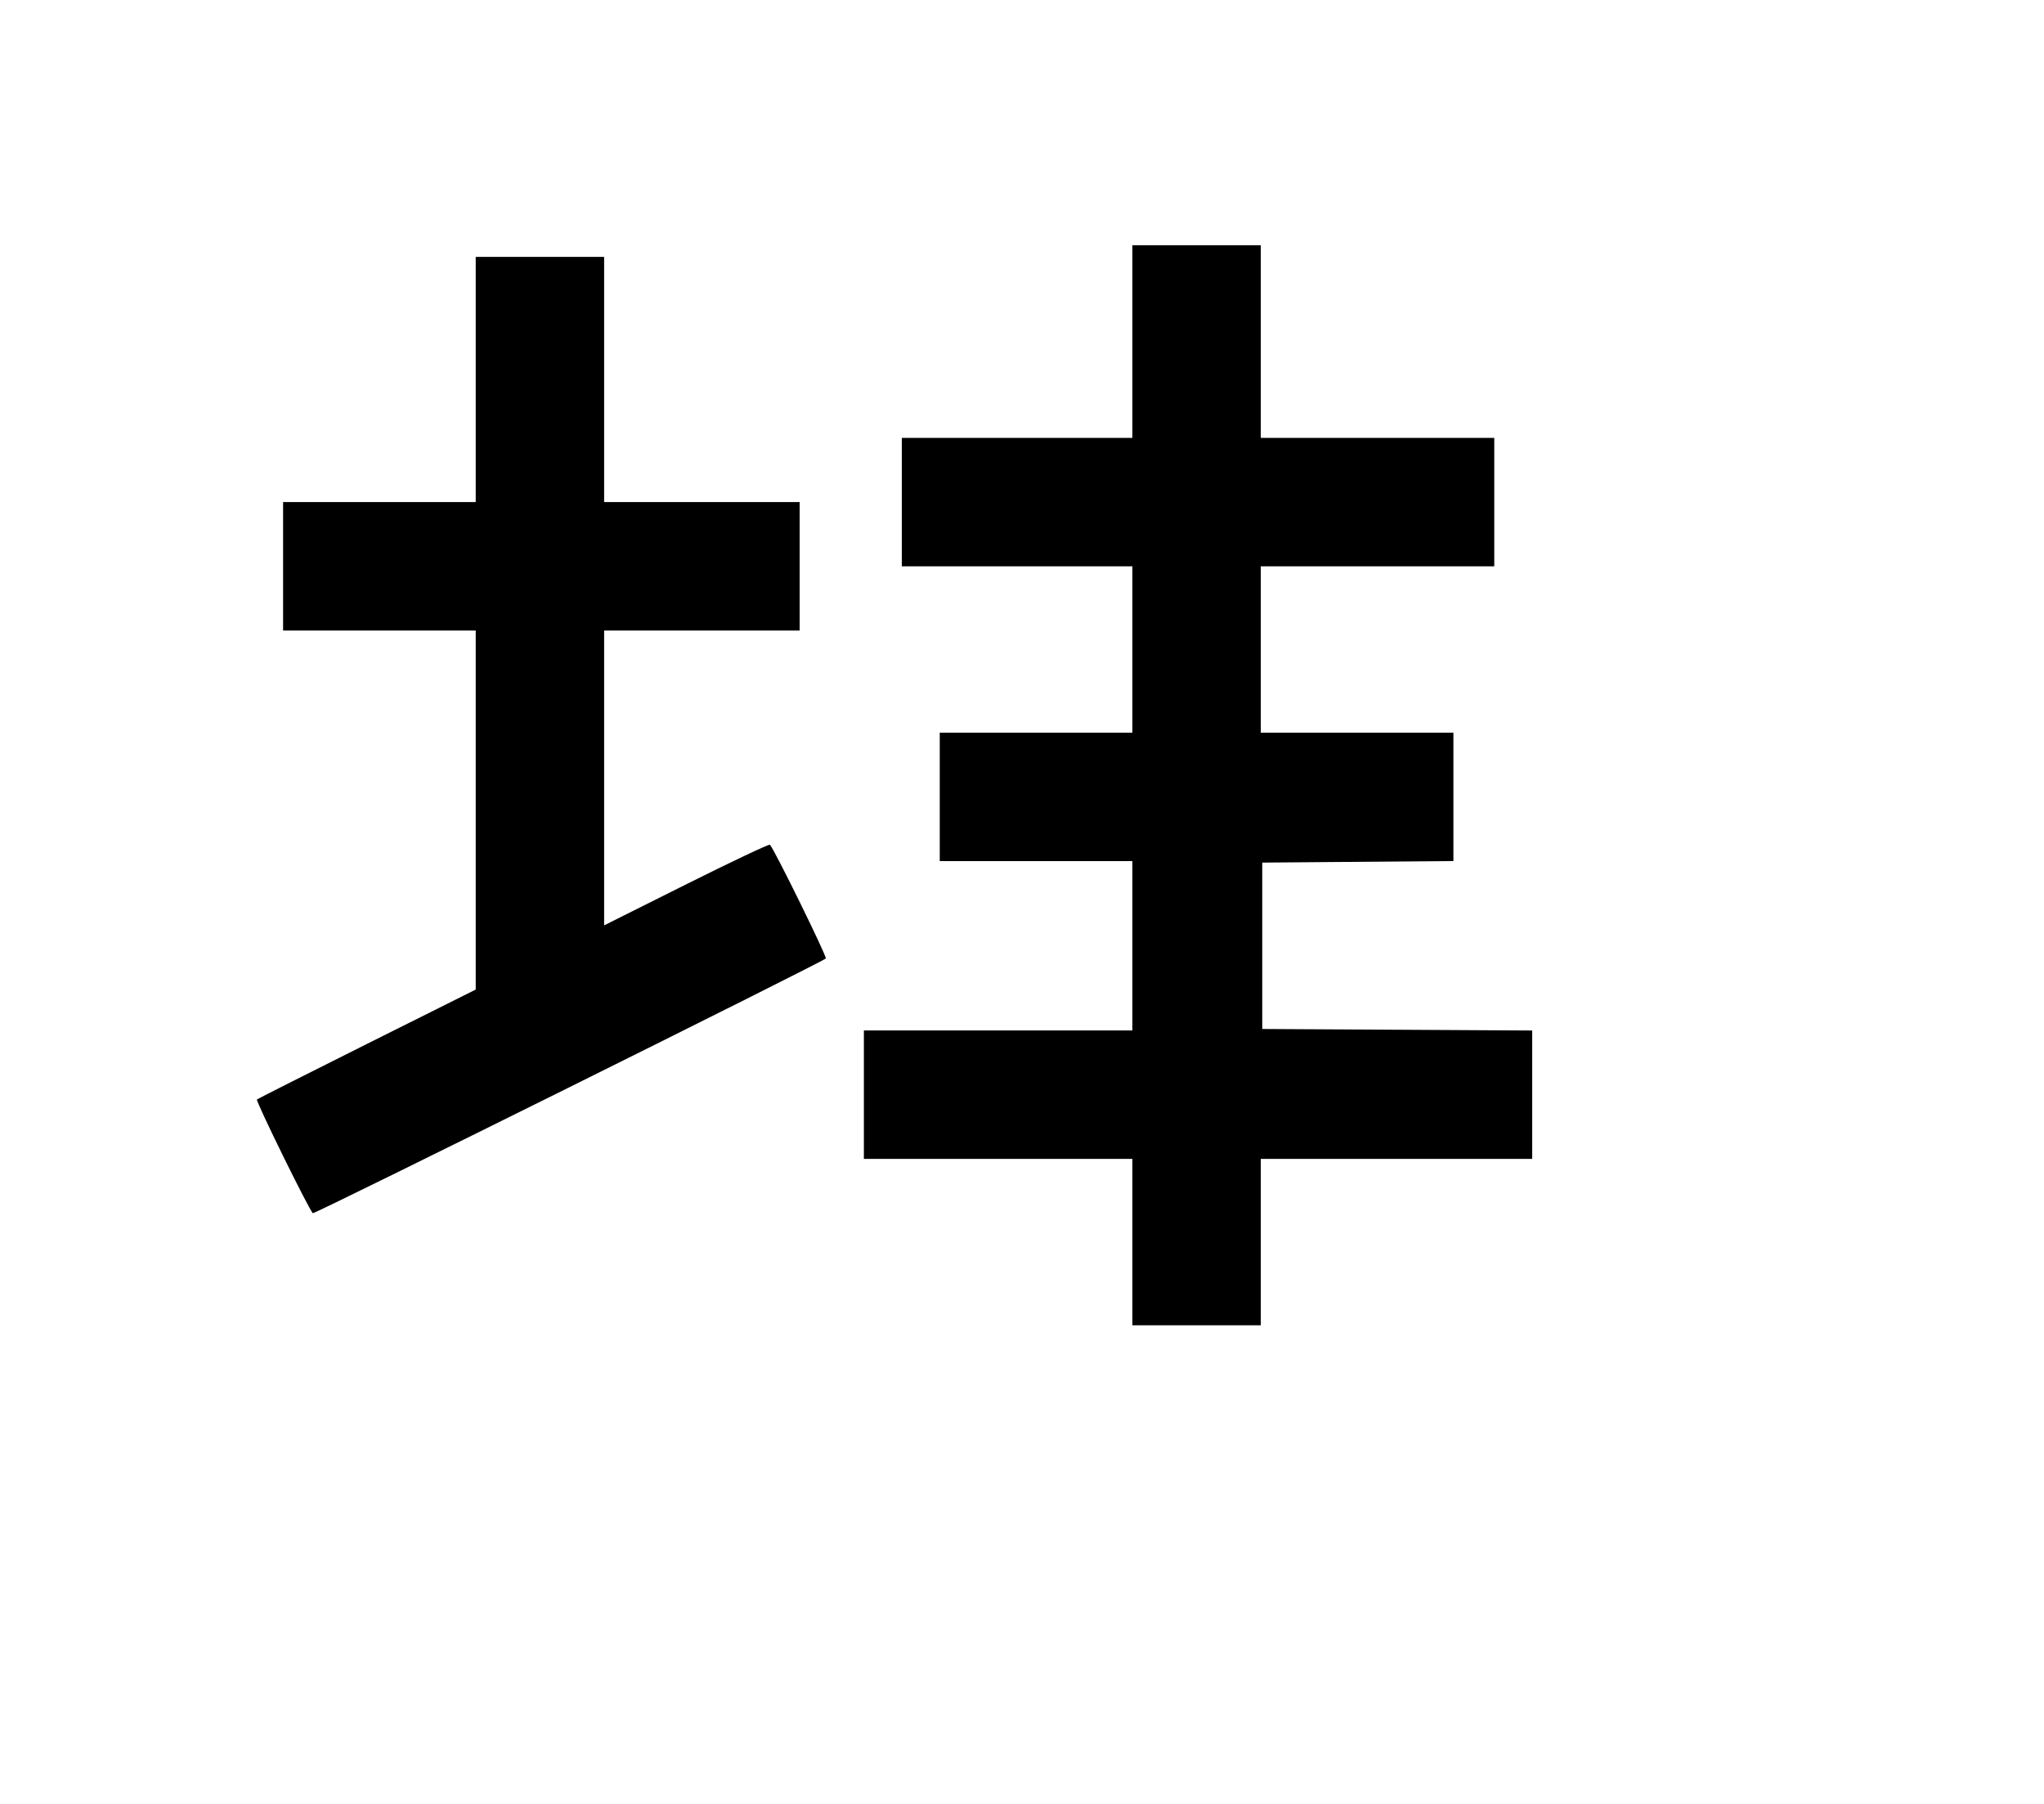
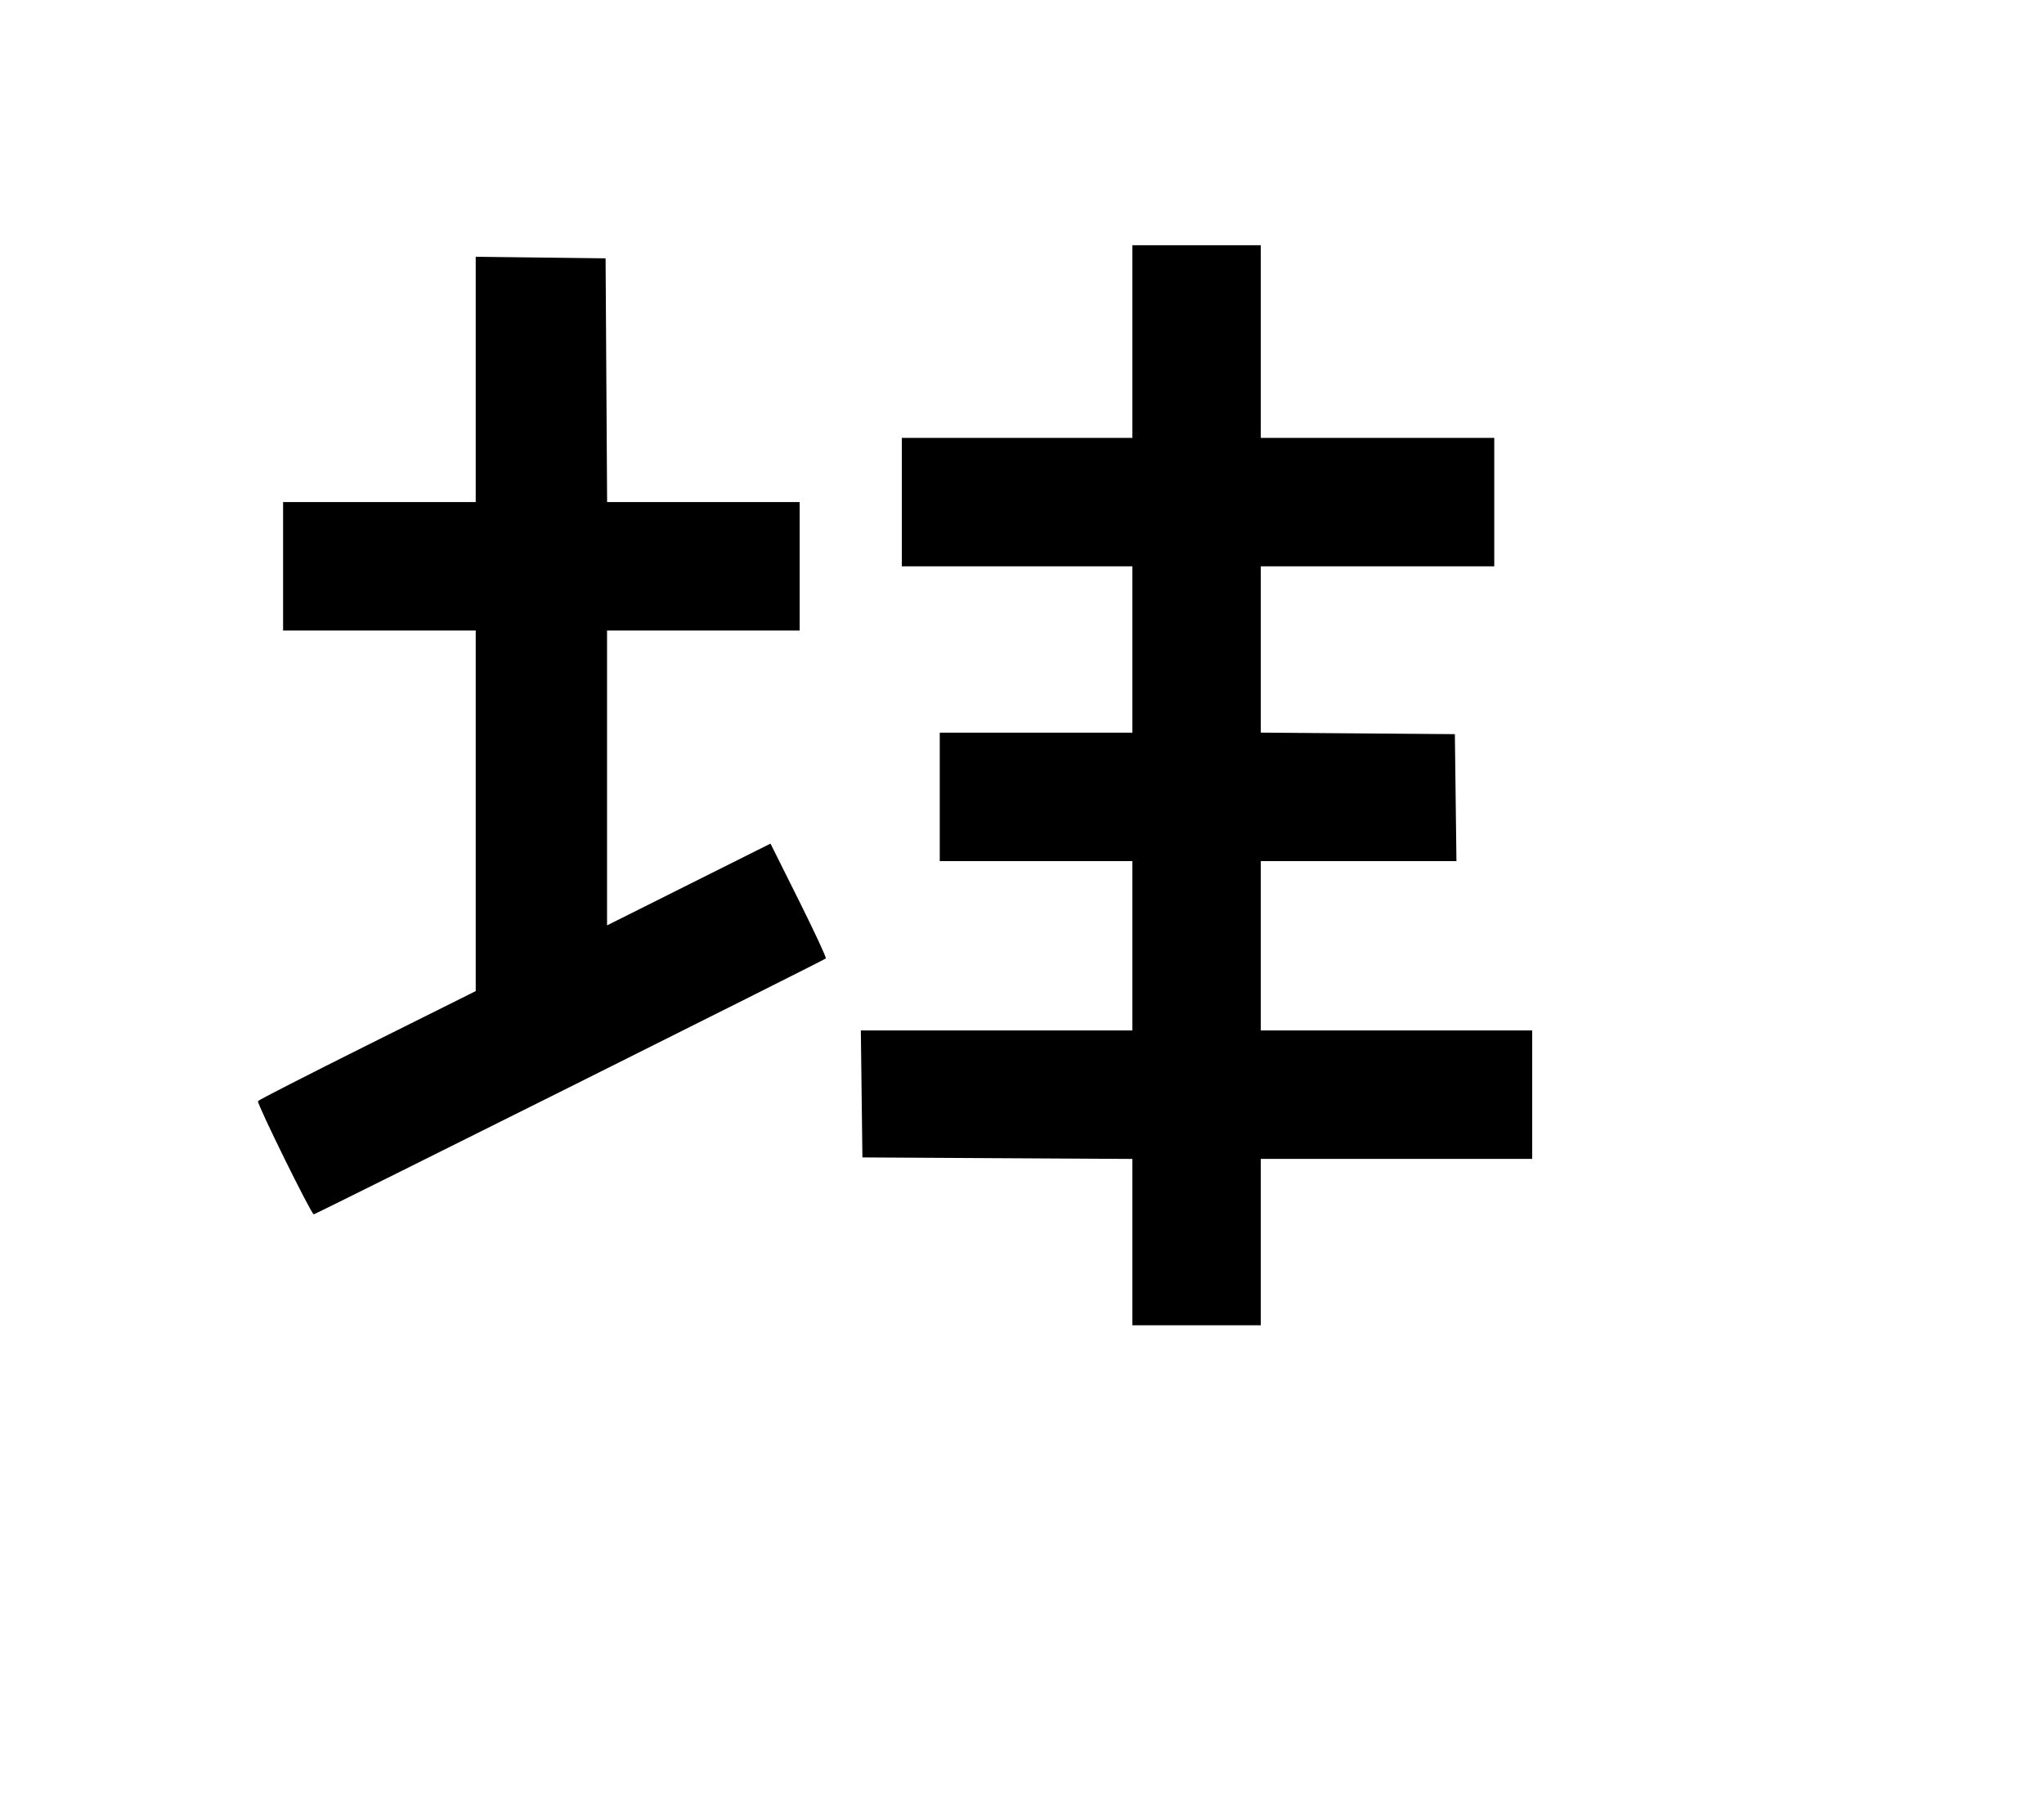
<svg xmlns="http://www.w3.org/2000/svg" width="136mm" height="120mm" version="1.1" viewBox="0 0 600 529.412">
-   <path d="M332.400 100.234 L 332.400 128.505 298.560 128.505 L 264.720 128.505 264.720 147.352 L 264.720 166.200 298.560 166.200 L 332.400 166.200 332.400 190.616 L 332.400 215.032 304.129 215.032 L 275.857 215.032 275.857 233.879 L 275.857 252.727 304.129 252.727 L 332.400 252.727 332.400 277.571 L 332.400 302.415 292.991 302.415 L 253.583 302.415 253.583 321.262 L 253.583 340.110 292.991 340.110 L 332.400 340.110 332.400 364.526 L 332.400 388.942 351.247 388.942 L 370.094 388.942 370.094 364.526 L 370.094 340.110 409.931 340.110 L 449.767 340.110 449.767 321.271 L 449.767 302.432 410.145 302.209 L 370.523 301.987 370.523 277.571 L 370.523 253.155 398.580 252.929 L 426.637 252.703 426.637 233.867 L 426.637 215.032 398.365 215.032 L 370.094 215.032 370.094 190.616 L 370.094 166.200 404.362 166.200 L 438.630 166.200 438.630 147.352 L 438.630 128.505 404.362 128.505 L 370.094 128.505 370.094 100.234 L 370.094 71.963 351.247 71.963 L 332.400 71.963 332.400 100.234 M139.642 111.371 L 139.642 147.352 111.371 147.352 L 83.100 147.352 83.100 166.200 L 83.100 185.047 111.371 185.047 L 139.642 185.047 139.642 237.732 L 139.642 290.417 107.730 306.363 C 90.178 315.133,75.641 322.475,75.425 322.678 C 74.985 323.092,90.901 355.460,91.837 356.054 C 92.329 356.367,241.161 282.474,242.410 281.296 C 242.851 280.881,226.935 248.513,225.997 247.918 C 225.667 247.709,214.584 252.947,201.367 259.559 L 177.337 271.580 177.337 228.314 L 177.337 185.047 206.036 185.047 L 234.736 185.047 234.736 166.200 L 234.736 147.352 206.036 147.352 L 177.337 147.352 177.337 111.371 L 177.337 75.390 158.489 75.390 L 139.642 75.390 139.642 111.371 " stroke="none" fill-rule="evenodd" fill="black" />
+   <path d="M332.400 100.234 L 332.400 128.505 298.560 128.505 L 264.720 128.505 264.720 147.352 L 264.720 166.200 298.560 166.200 L 332.400 166.200 332.400 190.616 L 332.400 215.032 304.129 215.032 L 275.857 215.032 275.857 233.879 L 275.857 252.727 304.129 252.727 L 332.400 252.727 332.400 277.571 L 332.400 302.415 292.546 302.415 L 252.693 302.415 252.924 321.048 L 253.155 339.682 292.777 339.904 L 332.400 340.127 332.400 364.534 L 332.400 388.942 351.247 388.942 L 370.094 388.942 370.094 364.526 L 370.094 340.110 409.931 340.110 L 449.767 340.110 449.767 321.262 L 449.767 302.415 409.931 302.415 L 370.094 302.415 370.094 277.571 L 370.094 252.727 398.811 252.727 L 427.527 252.727 427.296 234.093 L 427.065 215.460 398.580 215.234 L 370.094 215.009 370.094 190.604 L 370.094 166.200 404.362 166.200 L 438.630 166.200 438.630 147.352 L 438.630 128.505 404.362 128.505 L 370.094 128.505 370.094 100.234 L 370.094 71.963 351.247 71.963 L 332.400 71.963 332.400 100.234 M139.642 111.355 L 139.642 147.352 111.371 147.352 L 83.100 147.352 83.100 166.200 L 83.100 185.047 111.371 185.047 L 139.642 185.047 139.642 237.958 L 139.642 290.868 107.876 306.708 C 90.405 315.420,75.937 322.818,75.725 323.149 C 75.316 323.787,91.378 356.387,92.101 356.387 C 92.611 356.387,241.842 281.832,242.416 281.291 C 242.634 281.085,239.069 273.415,234.492 264.248 L 226.171 247.579 202.182 259.580 L 178.194 271.580 178.194 228.314 L 178.194 185.047 206.465 185.047 L 234.736 185.047 234.736 166.200 L 234.736 147.352 206.474 147.352 L 178.212 147.352 177.989 111.585 L 177.765 75.818 158.704 75.587 L 139.642 75.357 139.642 111.355 " stroke="none" fill-rule="evenodd" fill="black" />
</svg>
